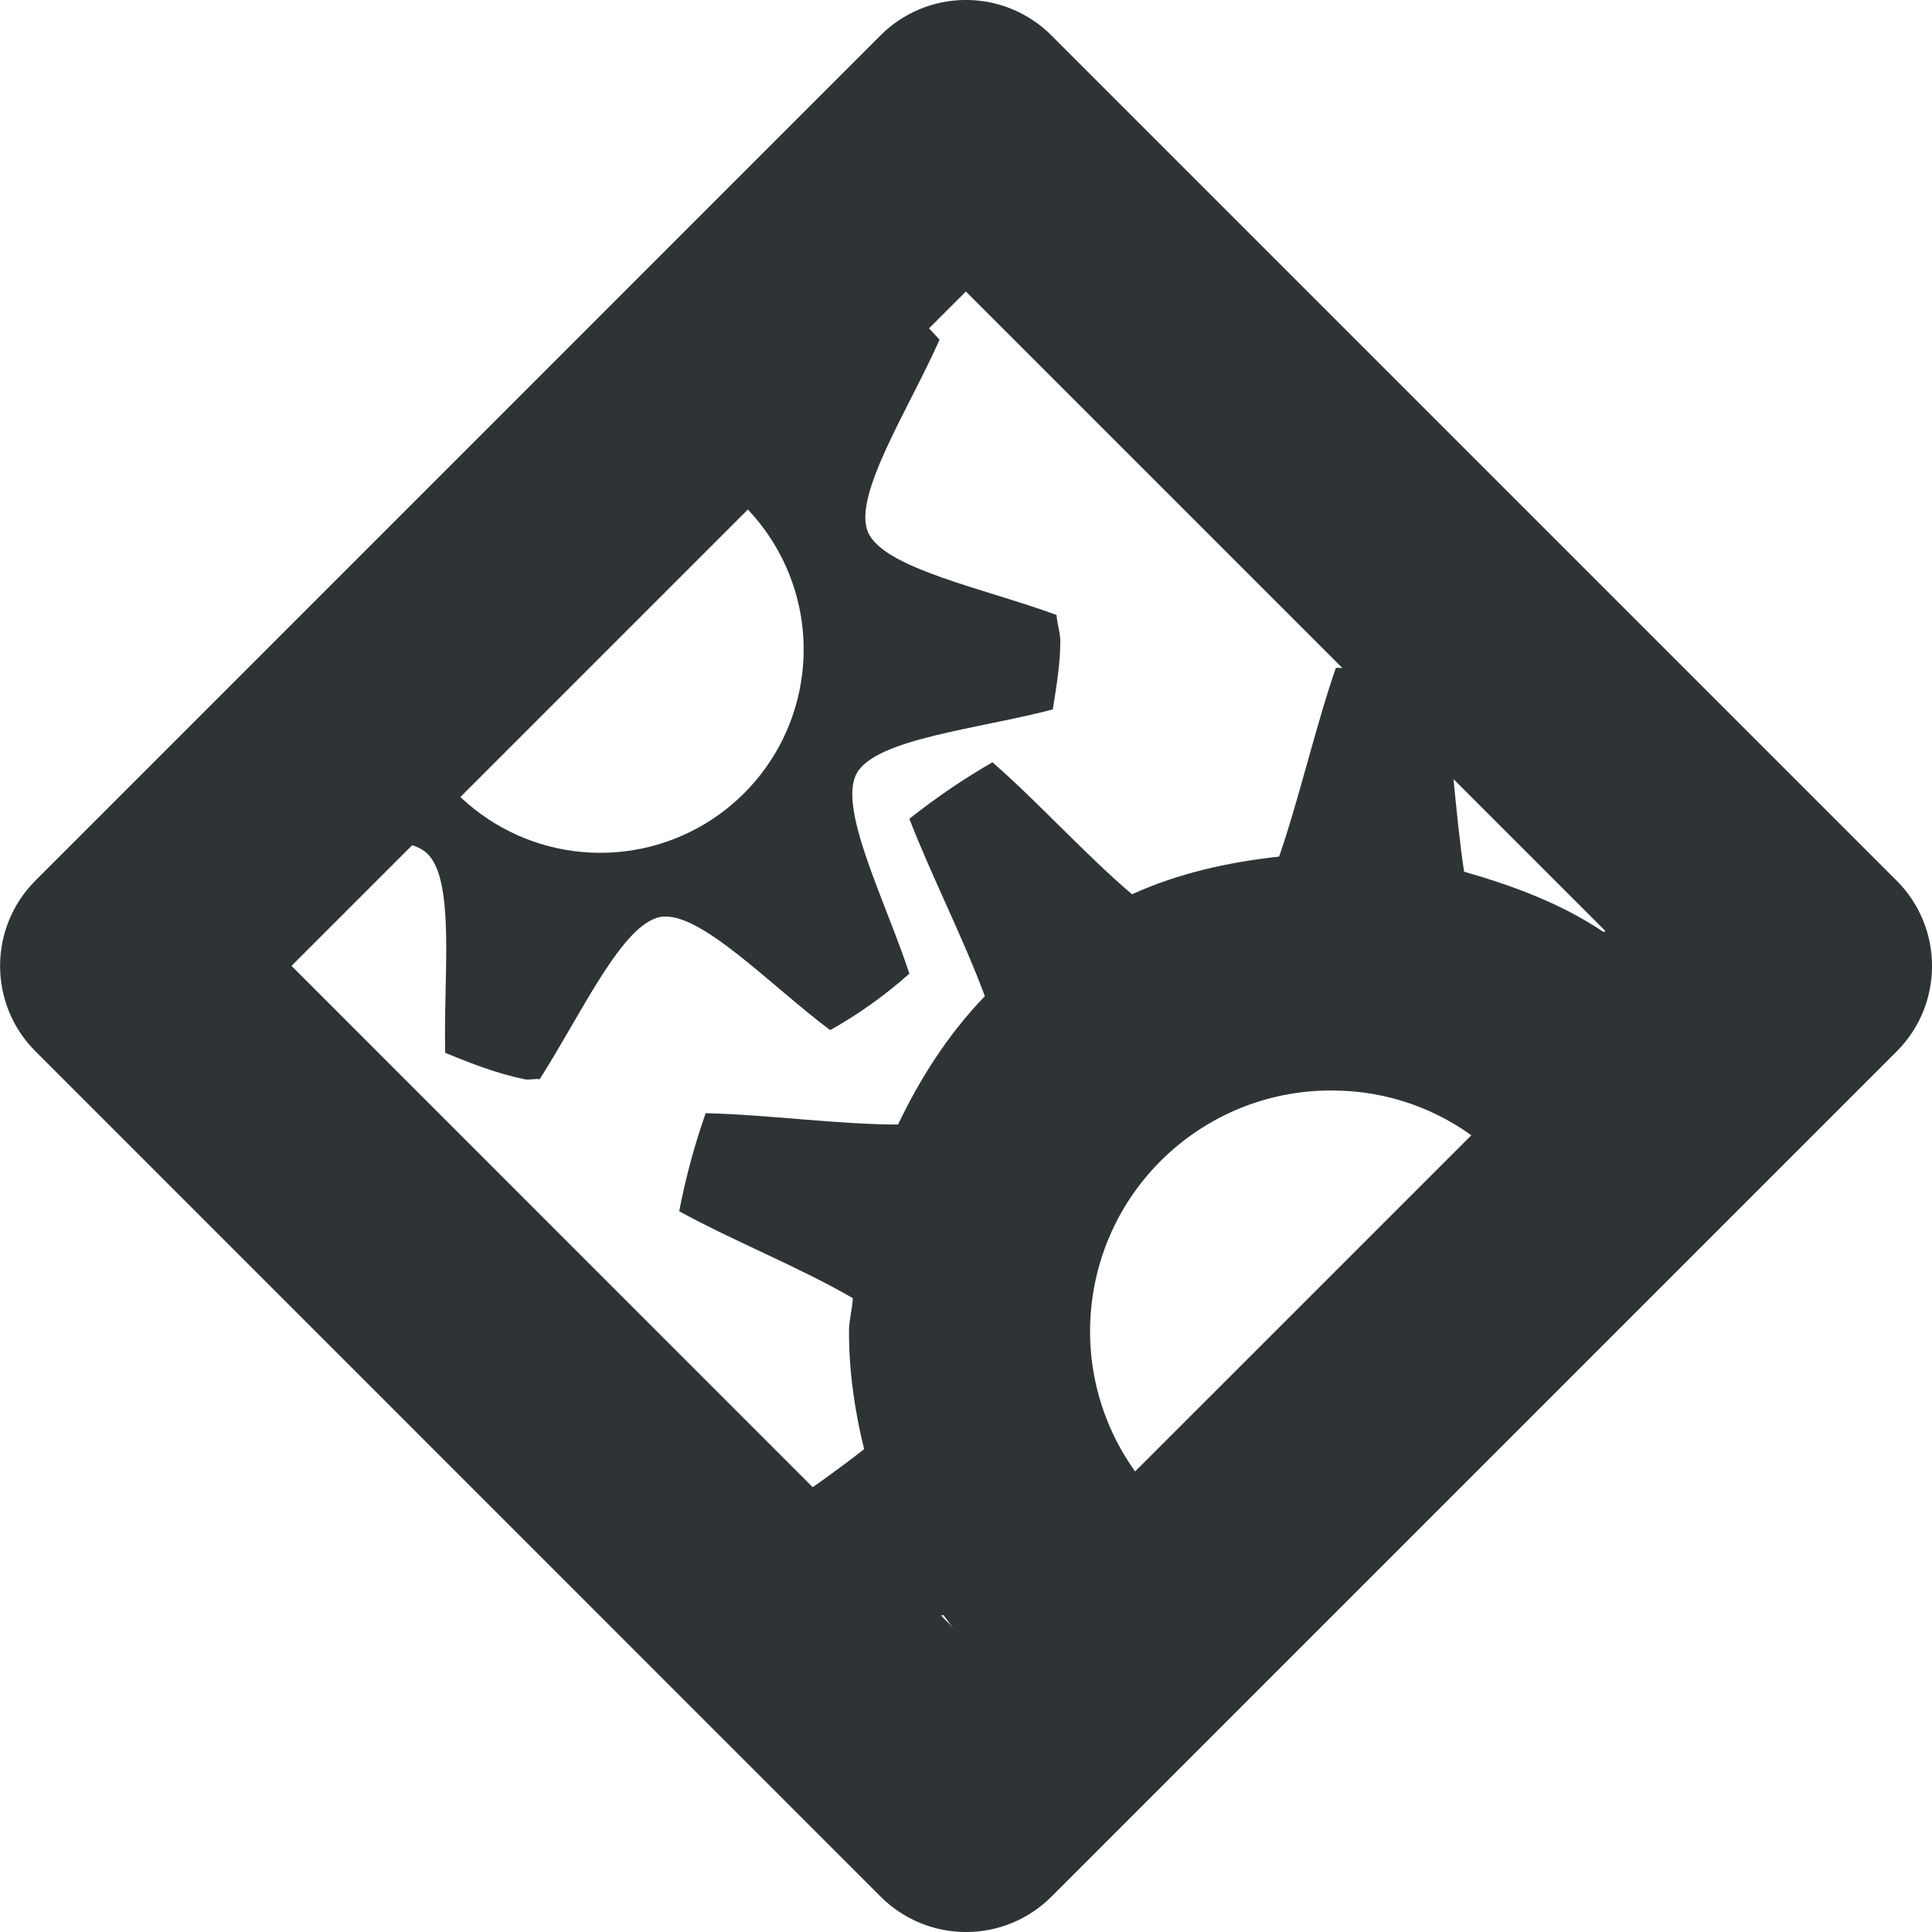
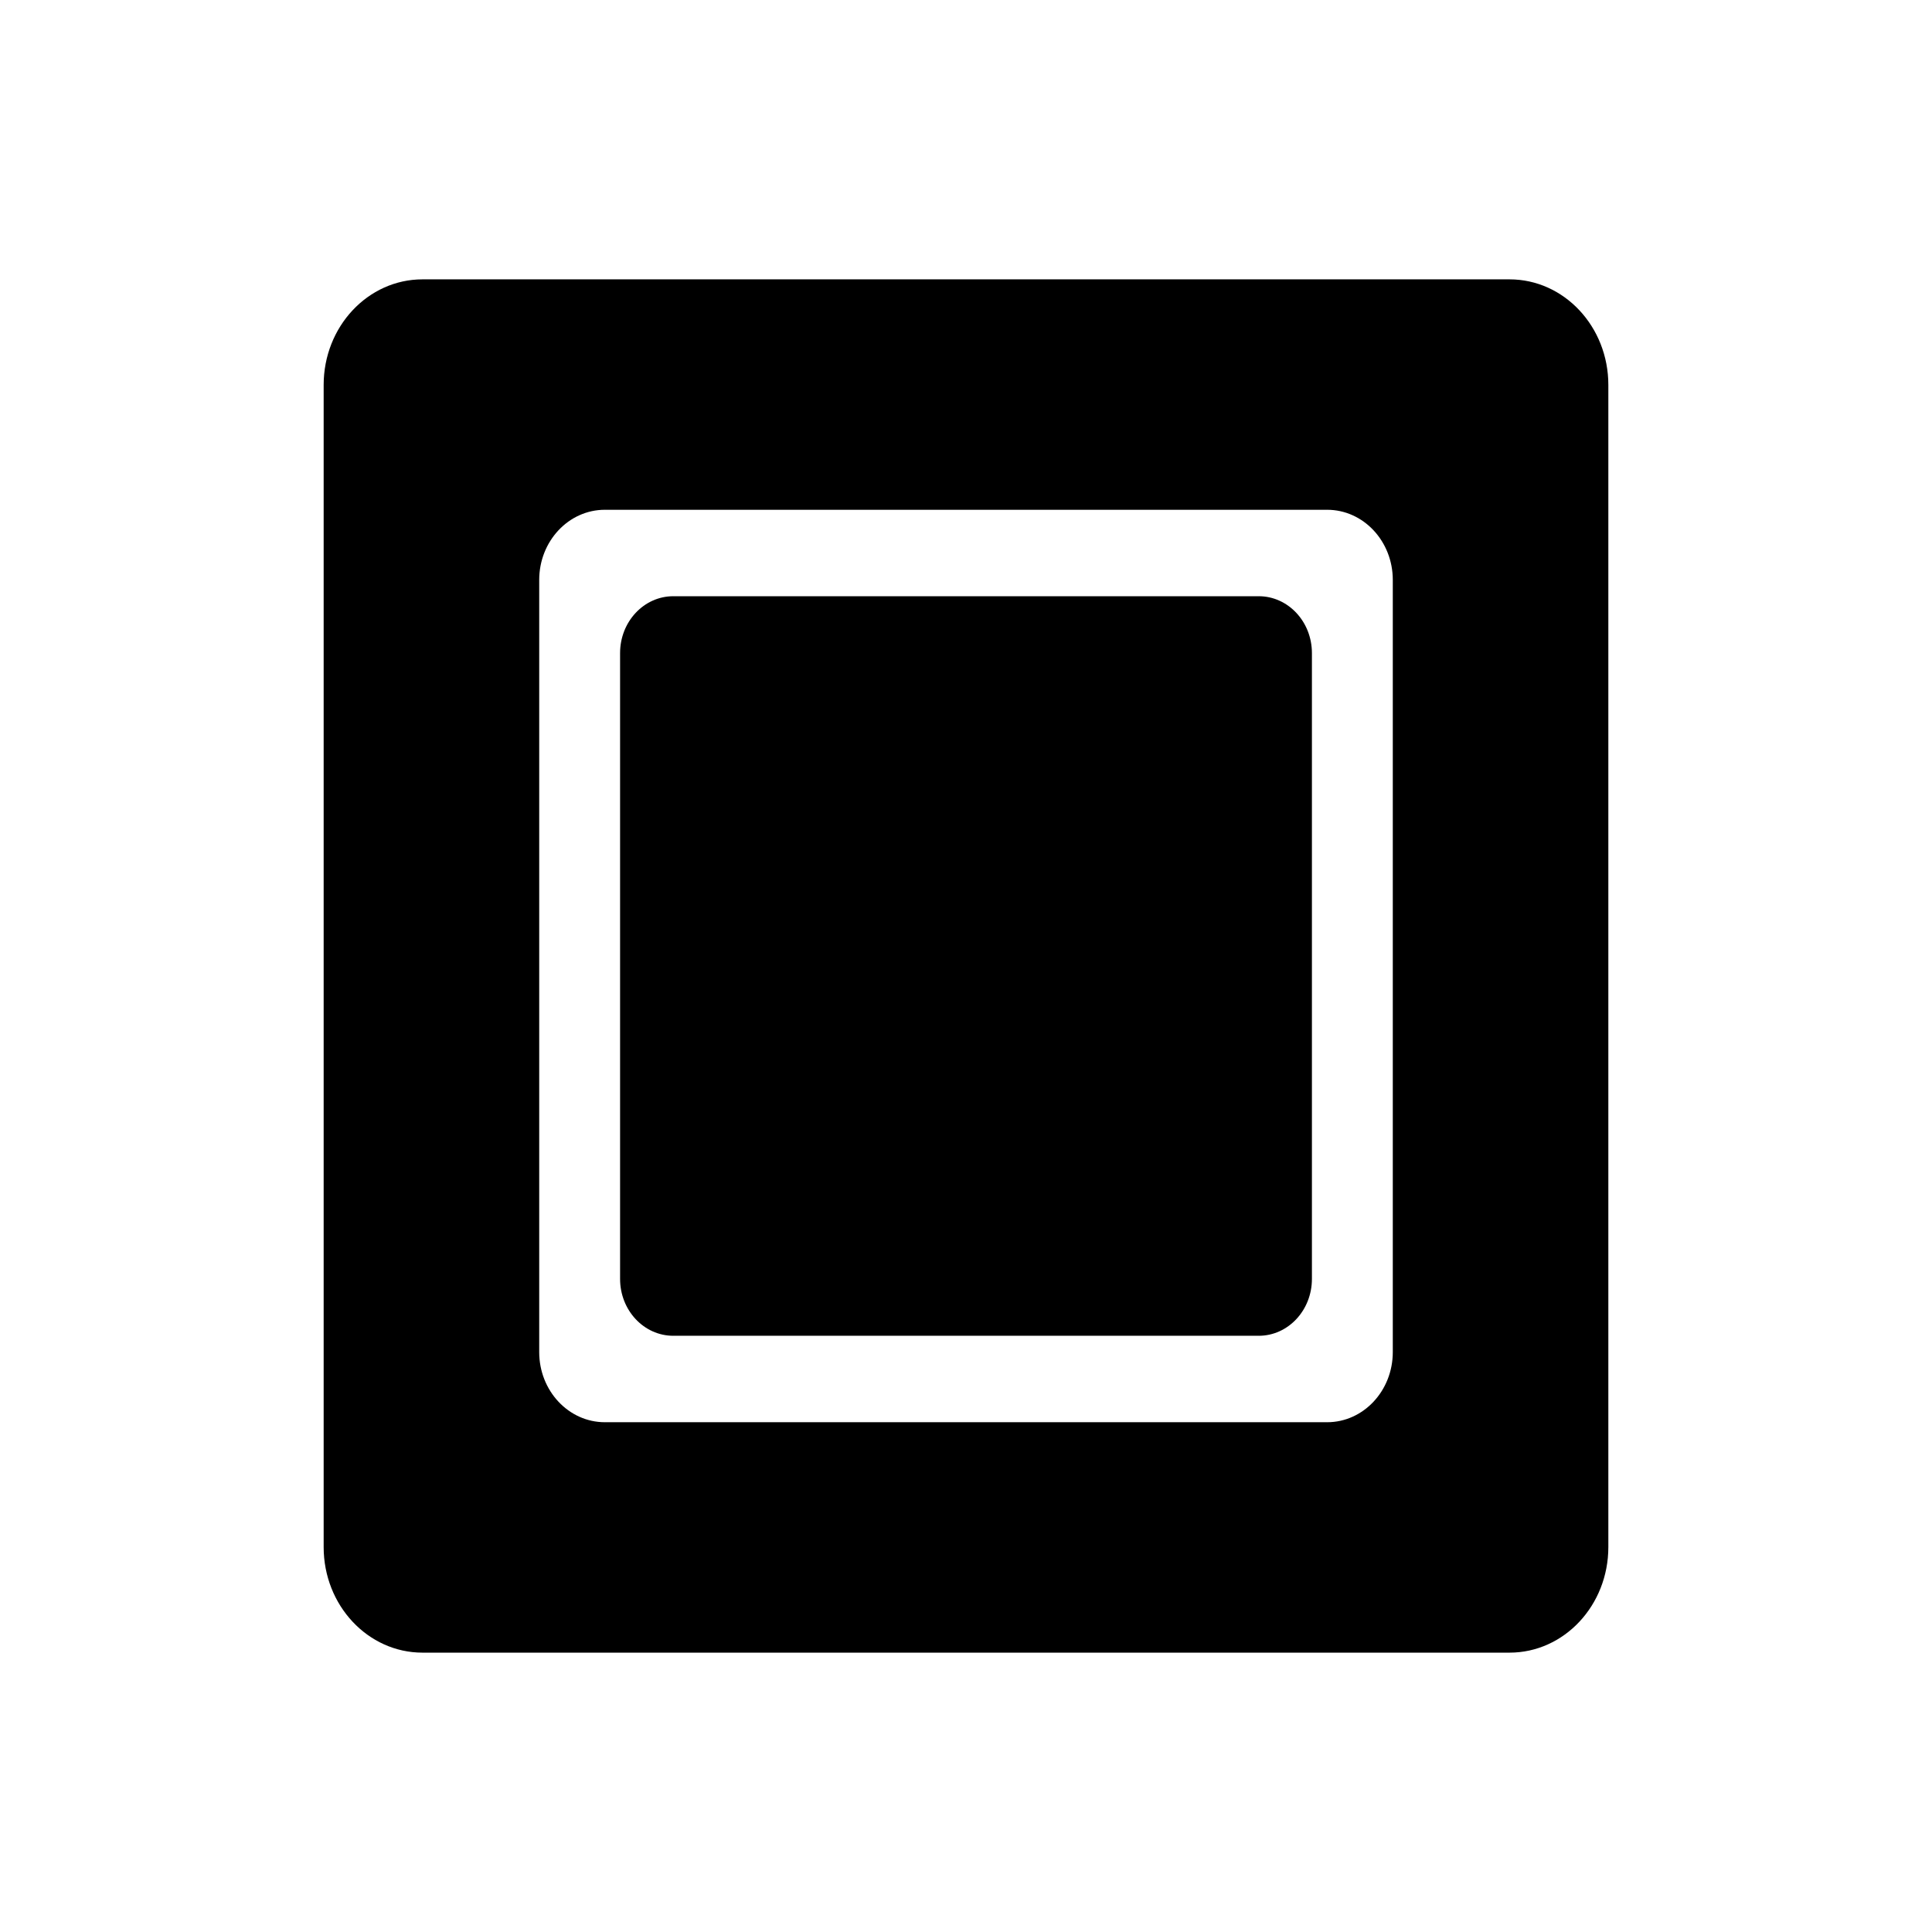
- <svg xmlns="http://www.w3.org/2000/svg" width="16" height="16">
-   <g color="#000" fill="#2e3436">
-     <path d="M7.188 2.281c-.094.056-.192.125-.29.19L5.566 3.803a1.684 1.684 0 11-2.17 2.17L2.332 7.037c.506-.069 1.017-.136 1.2.026.242.214.139 1.031.155 1.656.213.088.427.171.657.219.04.008.085-.007.125 0 .337-.525.683-1.288 1-1.344.322-.057.905.562 1.406.937a3.67 3.67 0 00.656-.468c-.195-.595-.594-1.369-.437-1.657.158-.29 1.019-.37 1.625-.531.028-.183.062-.371.062-.562 0-.075-.027-.146-.031-.22-.587-.217-1.435-.385-1.562-.687-.128-.302.34-1.021.593-1.593a3.722 3.722 0 00-.593-.532zm3.875 3.25c-.165.475-.305 1.086-.47 1.563-.43.047-.84.14-1.218.312-.38-.322-.787-.773-1.156-1.093a5.562 5.562 0 00-.688.468c.177.46.453 1.001.625 1.469-.298.309-.531.67-.719 1.063-.494 0-1.102-.084-1.593-.094a5.68 5.68 0 00-.219.812c.435.24 1.006.468 1.438.72-.006.093-.032.185-.032.28 0 .333.049.66.125.97-.382.304-.898.63-1.28.937.015.044.04.083.058.127l.613.613c.417-.1.868-.223 1.266-.303.248.343.532.626.875.875-.027.135-.068.283-.104.428.174-.063.34-.155.482-.297l1.432-1.432a1.994 1.994 0 01.533-3.918c.919 0 1.684.623 1.918 1.467l1.338-1.338c.06-.06.11-.124.156-.191-.035-.062-.06-.13-.1-.188.096-.152.205-.31.315-.47.017-.348-.1-.7-.37-.971l-.177-.176c-.28.192-.561.387-.83.555-.345-.233-.746-.383-1.156-.5-.077-.507-.107-1.132-.187-1.625a5.44 5.44 0 00-.875-.063zm-9.247.608c-.087.068-.173.138-.254.205l.014.035z" style="marker:none" overflow="visible" />
-     <path d="M8.707.293a1 1 0 00-1.415 0l-6.999 7a1 1 0 000 1.413l7 7.001a1 1 0 001.415 0l7-7a1 1 0 000-1.413zm-.708 2.121l5.587 5.587L8 13.586 2.414 7.999z" style="line-height:normal;font-variant-ligatures:normal;font-variant-position:normal;font-variant-caps:normal;font-variant-numeric:normal;font-variant-alternates:normal;font-feature-settings:normal;text-indent:0;text-align:start;text-decoration-line:none;text-decoration-style:solid;text-decoration-color:#000;text-transform:none;text-orientation:mixed;shape-padding:0;isolation:auto;mix-blend-mode:normal;marker:none" font-weight="400" font-family="sans-serif" overflow="visible" />
+ <svg xmlns="http://www.w3.org/2000/svg" style="isolation:isolate" viewBox="0 0 128 128" width="128pt" height="128pt">
+   <defs>
+     <clipPath id="_clipPath_gAl8GpqMQifr1r1oydqINueVExFgCBDm">
+       <rect width="128" height="128" />
+     </clipPath>
+   </defs>
+   <g clip-path="url(#_clipPath_gAl8GpqMQifr1r1oydqINueVExFgCBDm)">
+     <path d=" M 27.991 18.508 L 100.01 18.508 C 103.626 18.508 106.557 21.64 106.557 25.504 L 106.557 102.497 C 106.557 106.361 103.626 109.492 100.01 109.492 L 27.991 109.492 C 24.375 109.492 21.443 106.361 21.443 102.497 L 21.443 25.504 C 21.443 21.64 24.375 18.508 27.991 18.508 Z  M 40.075 33.774 L 87.926 33.774 C 90.328 33.774 92.276 35.855 92.276 38.422 L 92.276 89.578 C 92.276 92.145 90.328 94.226 87.926 94.226 L 40.075 94.226 C 37.672 94.226 35.724 92.145 35.724 89.578 L 35.724 38.422 C 35.724 35.855 37.672 33.774 40.075 33.774 Z " fill-rule="evenodd" fill="rgb(0,0,0)" />
+     <path d=" M 44.608 39.501 L 83.393 39.501 C 85.34 39.501 86.918 41.188 86.918 43.268 L 86.918 84.732 C 86.918 86.813 85.34 88.499 83.393 88.499 L 44.608 88.499 C 42.66 88.499 41.082 86.813 41.082 84.732 L 41.082 43.268 C 41.082 41.188 42.66 39.501 44.608 39.501 Z " fill="rgb(0,0,0)" />
  </g>
</svg>
